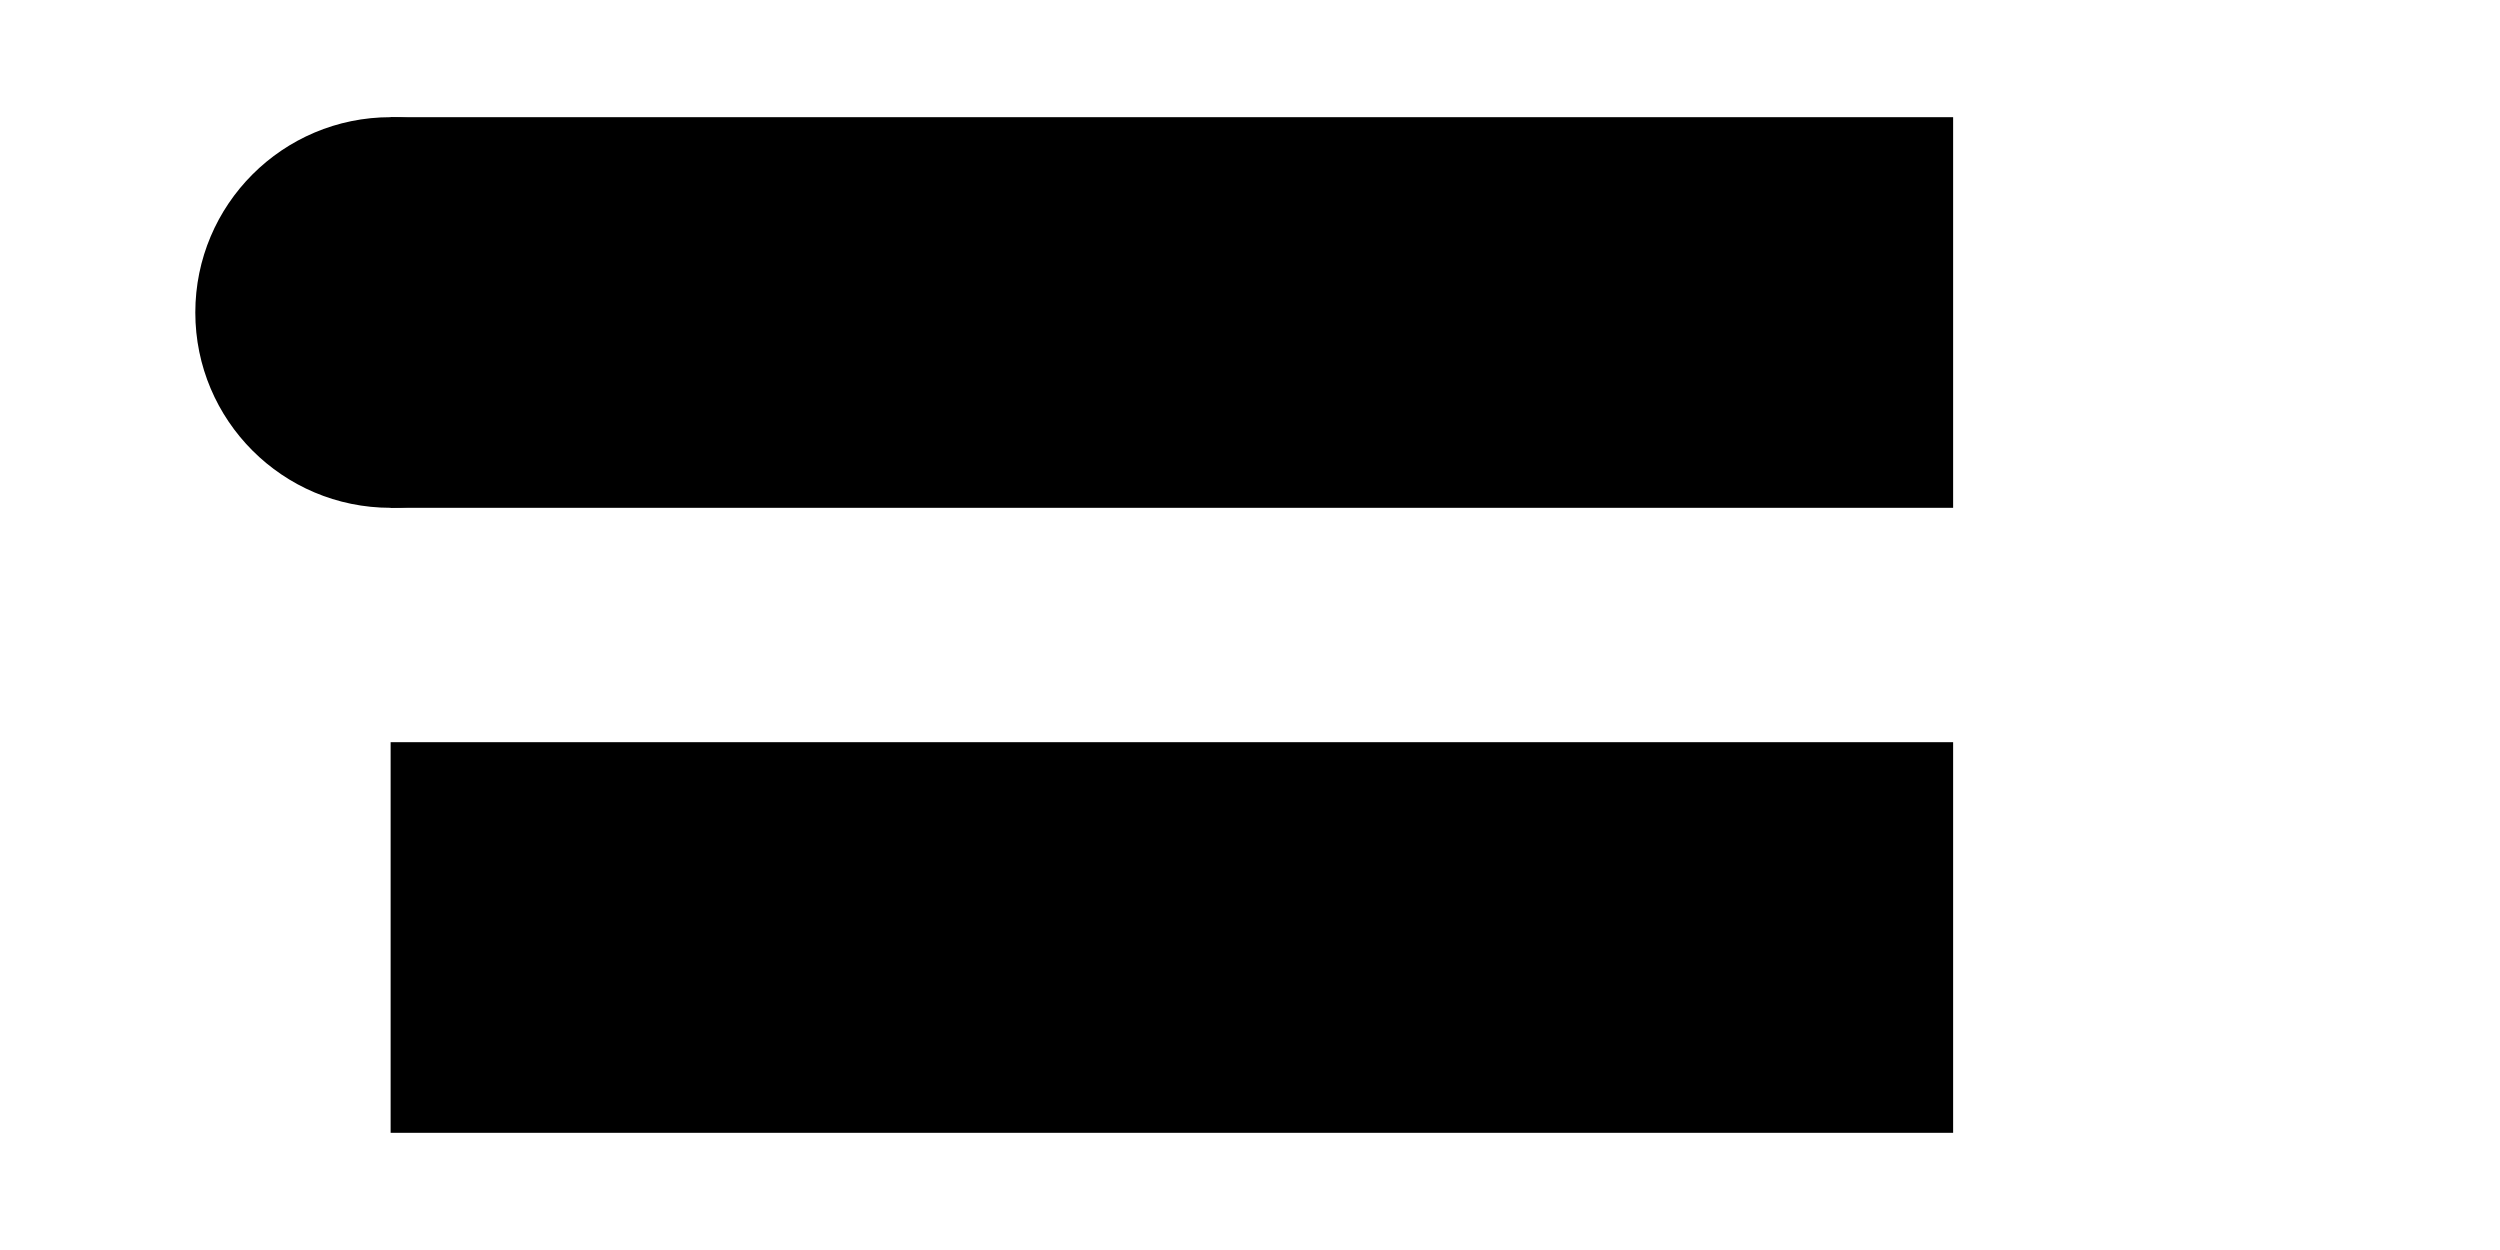
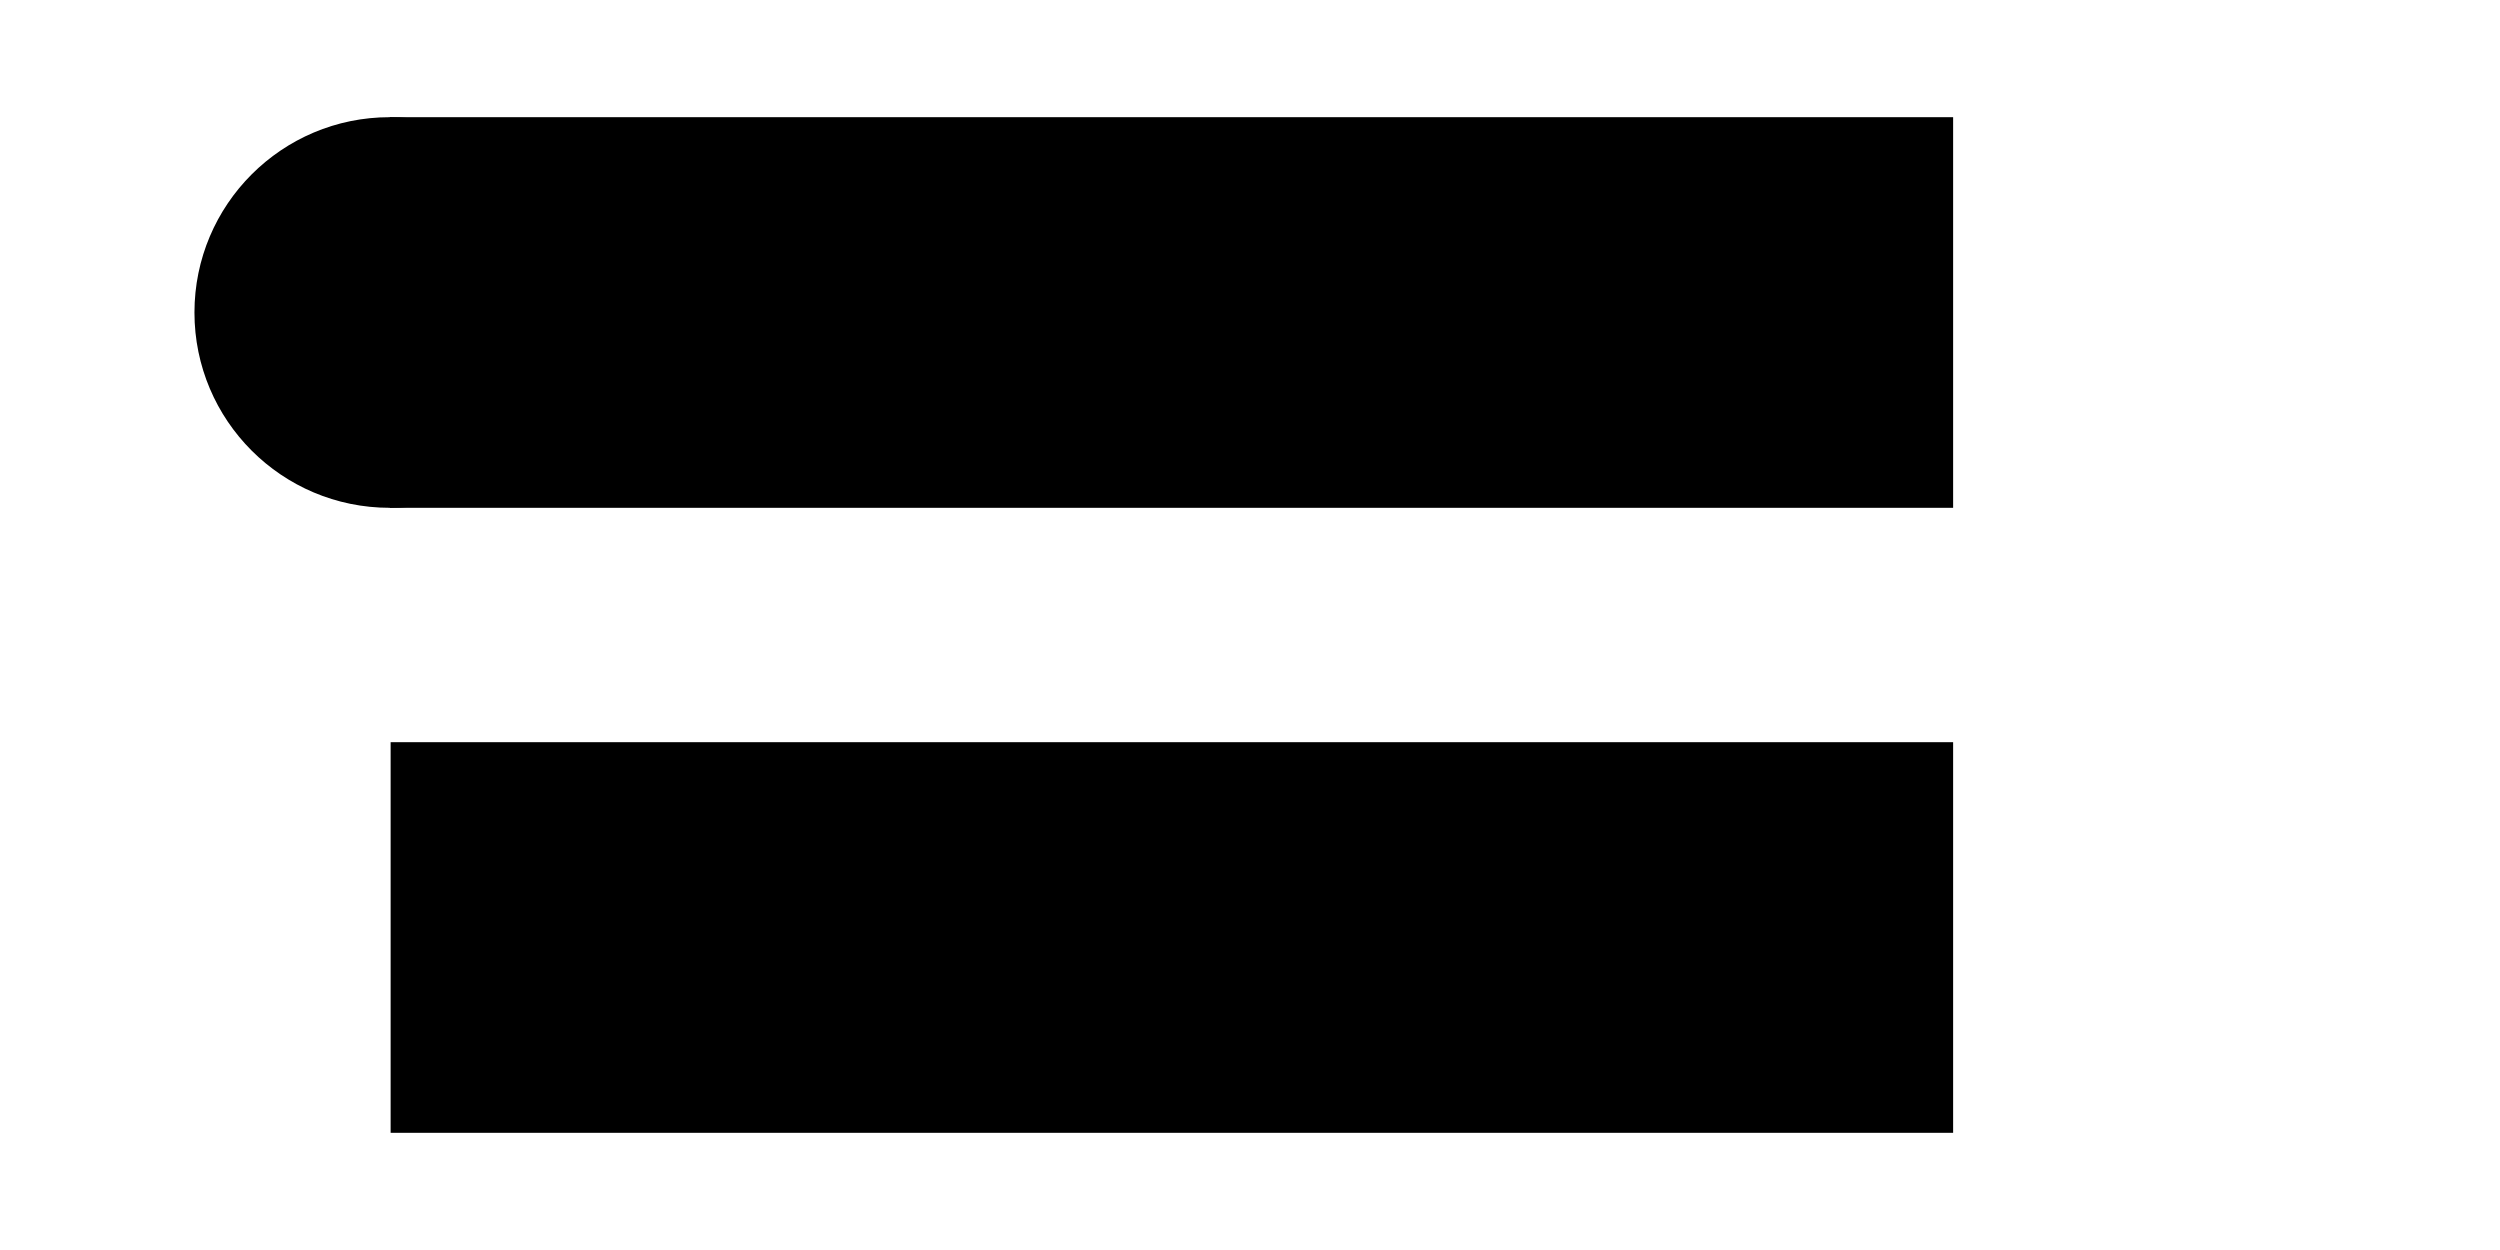
<svg xmlns="http://www.w3.org/2000/svg" width="64" height="32">
  <rect width="64" height="32" fill="white" />
  <g id="cubic" data-box="4 2 48 12" data-tolerance="4">
-     <circle cx="10" cy="8" r="5" fill="black" />
-     <rect x="10" y="3" width="40" height="10" fill="black" />
+     <circle cx="9.978" cy="8" r="5" fill="black" />
+     <rect x="9.978" y="3" width="40.022" height="10" fill="black" />
  </g>
  <g id="line" data-box="4 18 48 12">
    <rect x="10" y="19" width="40" height="10" fill="black" />
  </g>
</svg>
